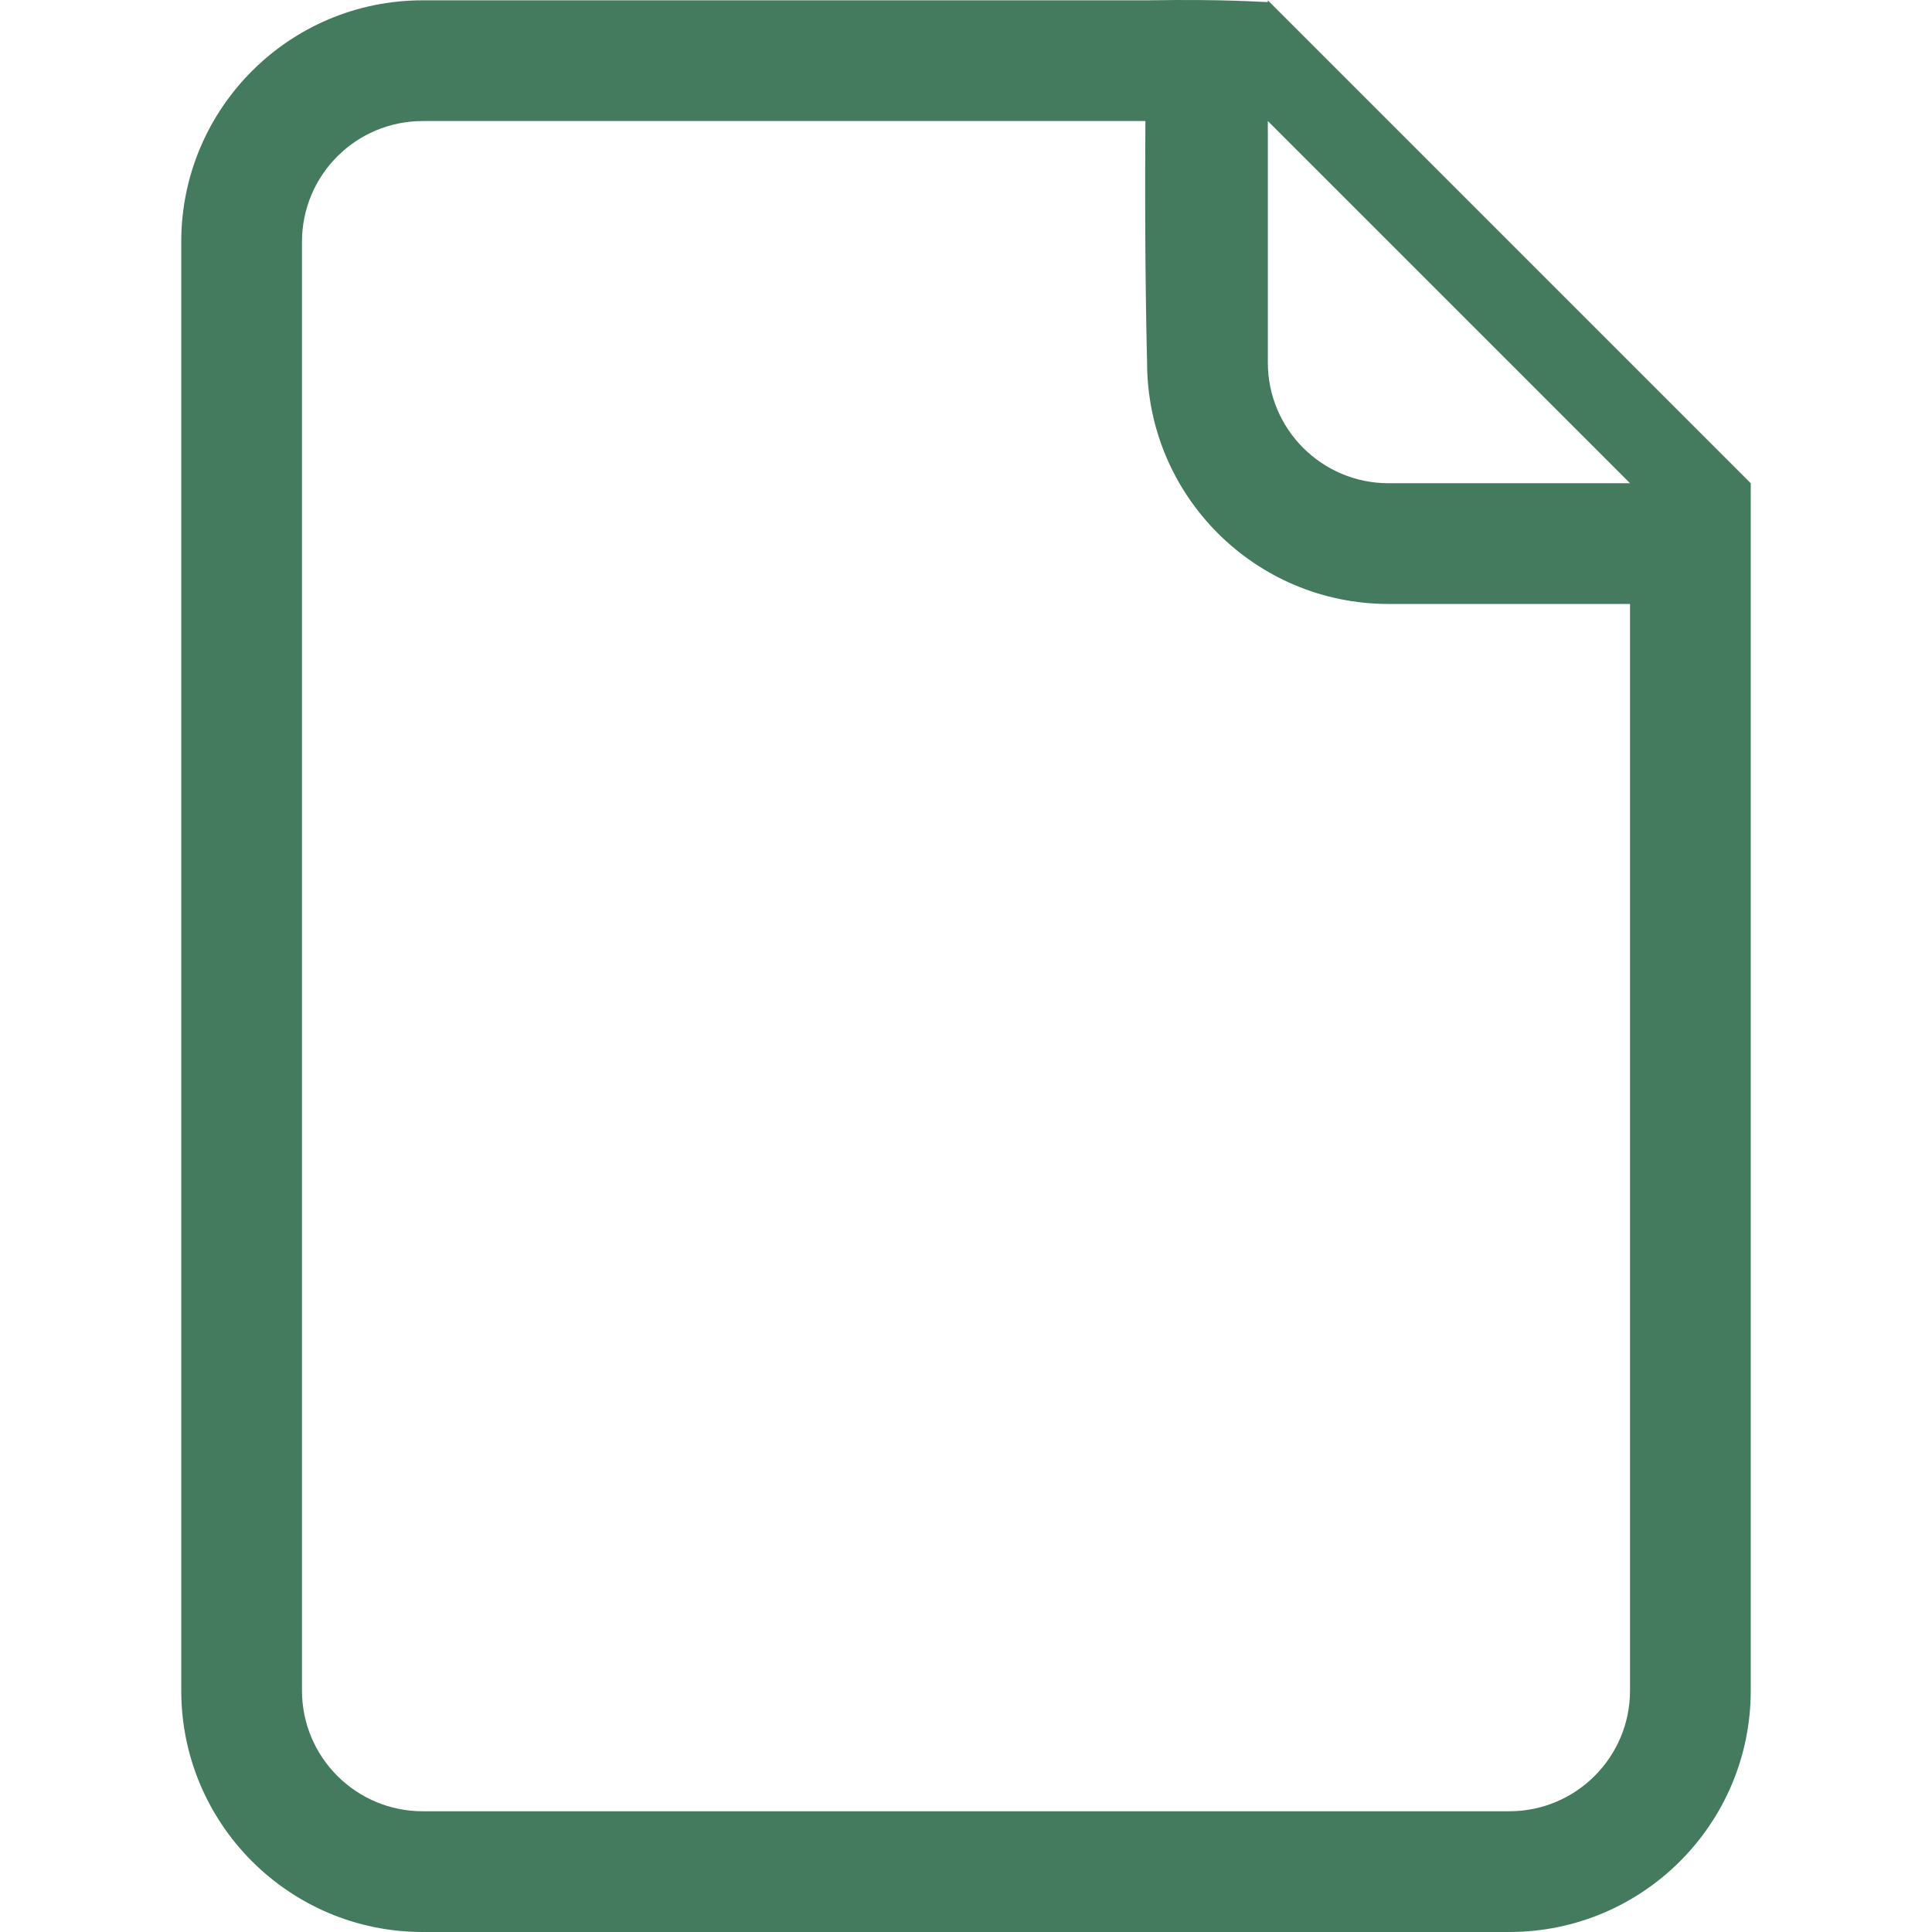
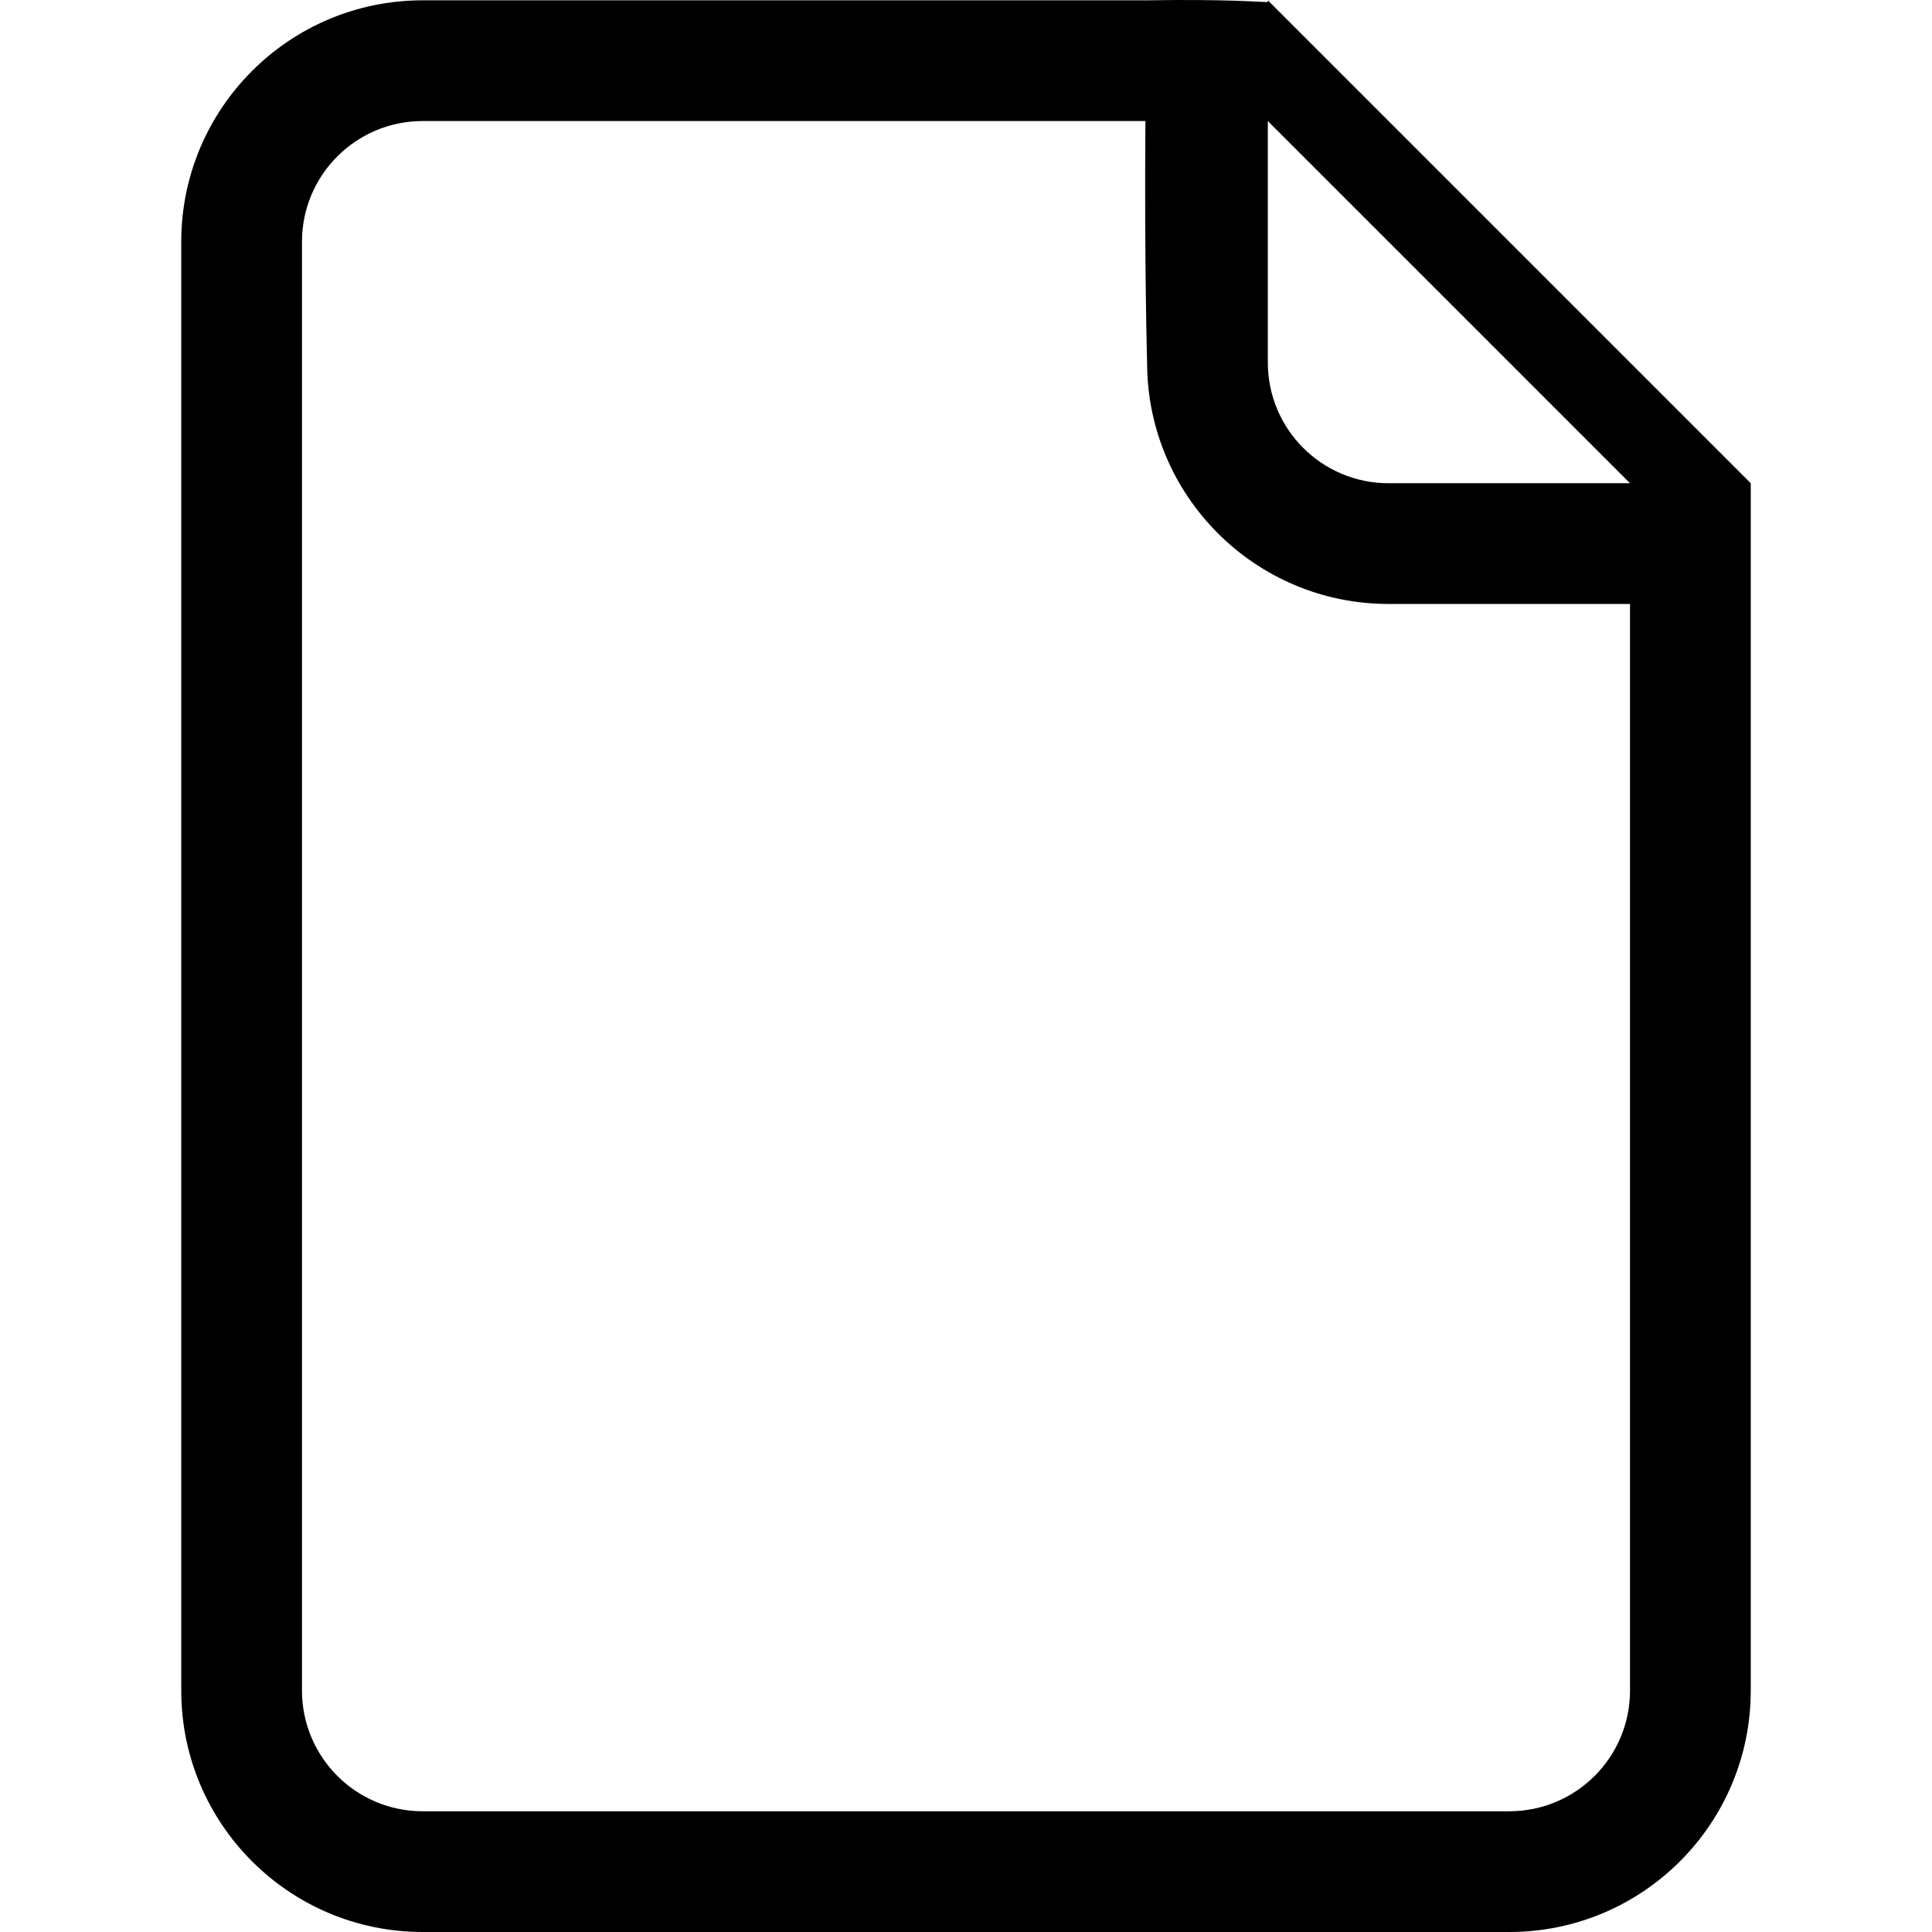
- <svg xmlns="http://www.w3.org/2000/svg" version="1.1" id="Capa_1" x="0px" y="0px" width="14px" height="14px" viewBox="0 0 753.352 753.352" style="enable-background:new 0 0 753.352 753.352; fill: #447B5F" xml:space="preserve">
+ <svg xmlns="http://www.w3.org/2000/svg" version="1.1" id="Capa_1" x="0px" y="0px" width="14px" height="14px" viewBox="0 0 753.352 753.352" style="enable-background:new 0 0 753.352 753.352" xml:space="preserve">
  <g>
    <g id="_x32__35_">
      <g>
        <path d="M494.368,0.121v0.683c-3.036,0-15.559-1.177-47.077-0.683H164.83c-51.997,0-94.154,42.157-94.154,94.154v564.923     c0,51.996,42.157,94.153,94.154,94.153h423.692c51.997,0,94.154-42.157,94.154-94.153v-470.77L494.368,0.121z M635.599,659.198     c0,25.986-21.066,47.077-47.077,47.077H164.83c-26.01,0-47.077-21.091-47.077-47.077V94.275c0-26.01,21.067-47.077,47.077-47.077     h281.802c-0.424,56.375,0.659,94.154,0.659,94.154c0,51.997,42.157,94.154,94.154,94.154c0,0,39.332,0,94.153,0V659.198z      M541.445,188.429c-26.011,0-47.077-21.09-47.077-47.077c0,0,0-38.109,0-94.154l141.23,141.23H541.445z" />
      </g>
    </g>
  </g>
  <g>
</g>
  <g>
</g>
  <g>
</g>
  <g>
</g>
  <g>
</g>
  <g>
</g>
  <g>
</g>
  <g>
</g>
  <g>
</g>
  <g>
</g>
  <g>
</g>
  <g>
</g>
  <g>
</g>
  <g>
</g>
  <g>
</g>
</svg>
